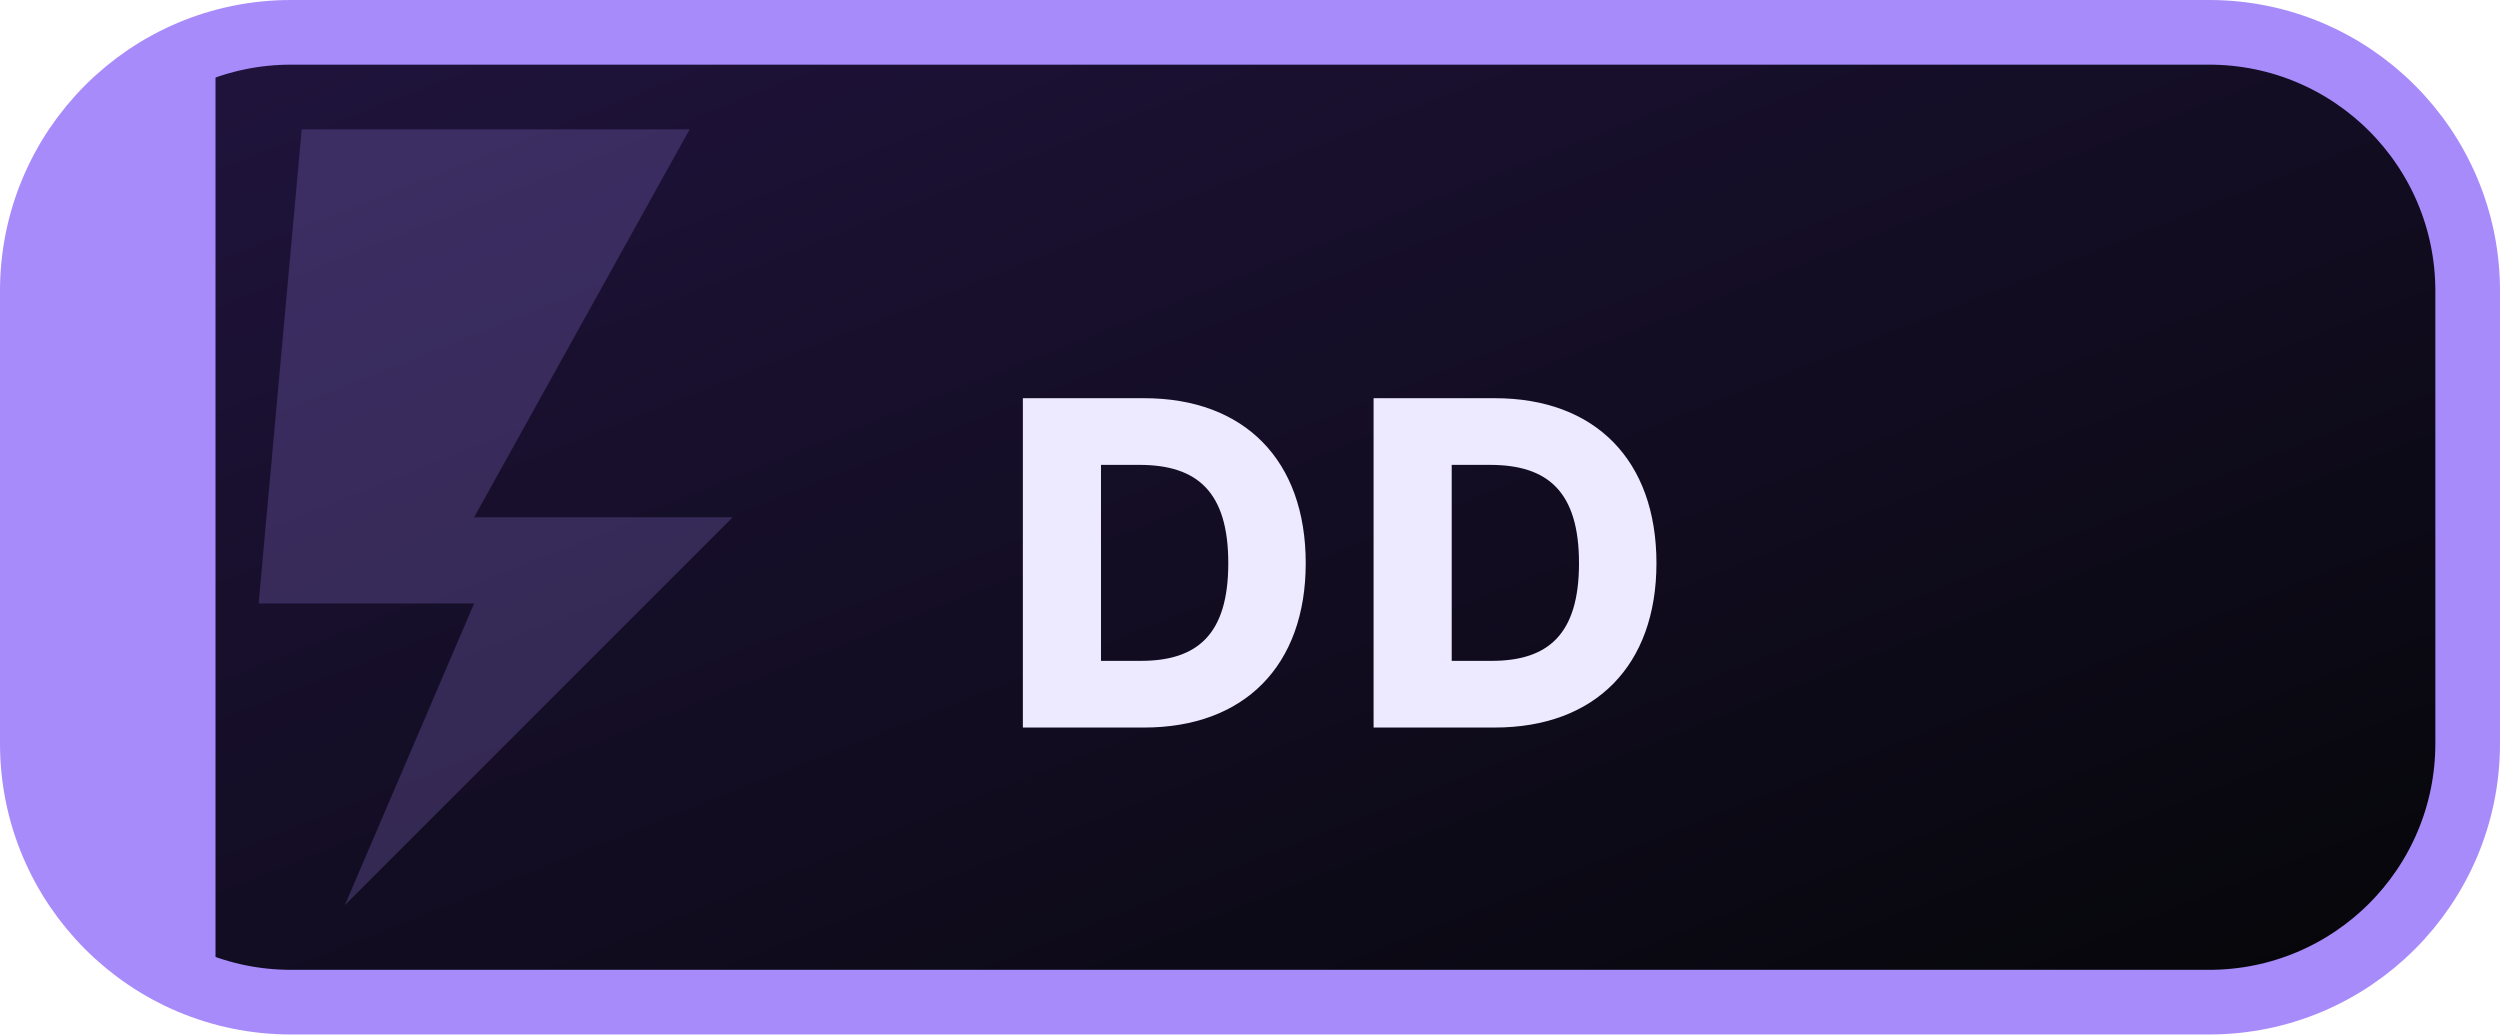
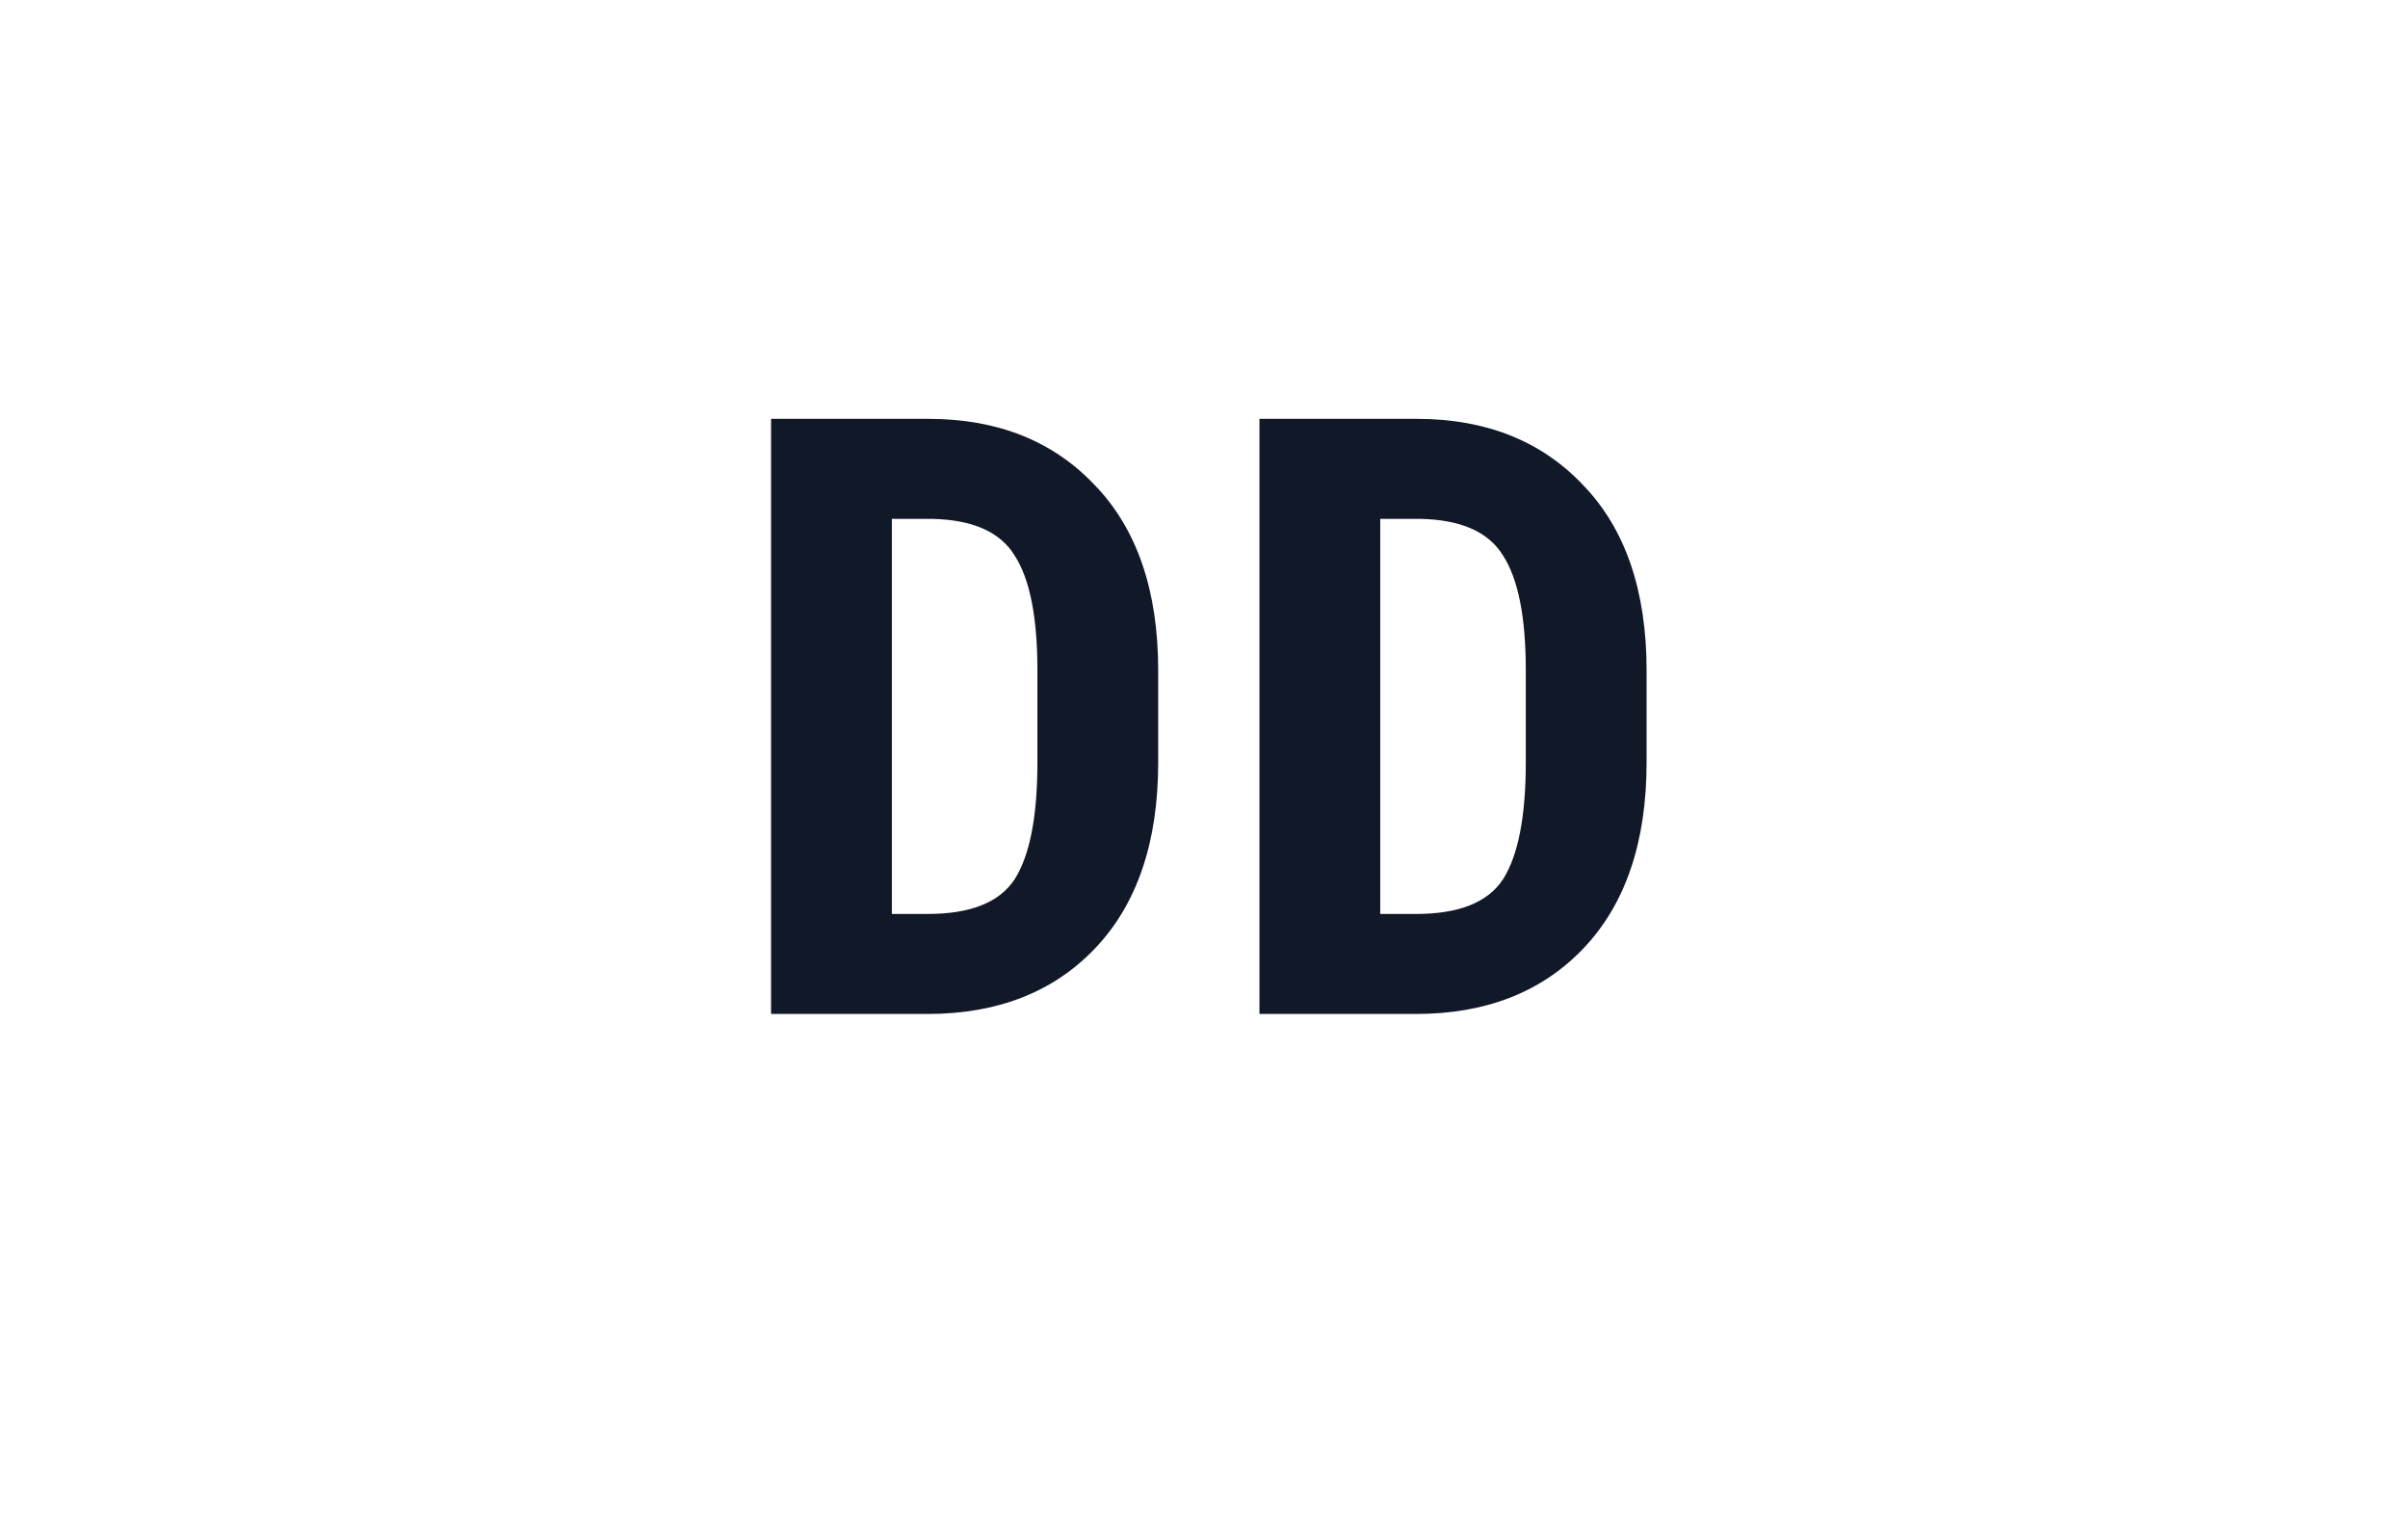
- <svg xmlns="http://www.w3.org/2000/svg" width="58" height="24" viewBox="0 0 58 24" role="img" aria-label="DD">
-   <defs>
-     <linearGradient id="grad-dd" x1="0" y1="0" x2="1" y2="1">
-       <stop offset="0" stop-color="#21143F" />
-       <stop offset="1" stop-color="#050608" />
-     </linearGradient>
-     <clipPath id="clip-dd">
-       <rect x="0.75" y="0.75" width="56.5" height="22.5" rx="6" />
-     </clipPath>
-   </defs>
-   <rect x="0.75" y="0.75" width="56.5" height="22.5" rx="6" fill="url(#grad-dd)" stroke="#A78BFA" stroke-width="1.5" />
-   <g clip-path="url(#clip-dd)">
-     <rect x="0" y="0" width="5" height="24" fill="#A78BFA" />
-     <path d="M7 3 L16 3 L11 12 L17 12 L8 21 L11 14 L6 14 Z" fill="#A78BFA" opacity="0.22" />
-   </g>
-   <text x="31" y="12.9" fill="#EDE9FE" text-anchor="middle" dominant-baseline="middle" font-family="Inter, Roboto, Arial, sans-serif" font-size="10.5" font-weight="800" letter-spacing=".55">DD</text>
+ <svg xmlns="http://www.w3.org/2000/svg" width="38" height="24" viewBox="0 0 38 24" role="img" aria-label="DD">
+   <text x="19" y="16" fill="#111827" text-anchor="middle" font-family="Roboto Condensed, Roboto, Arial, sans-serif" font-size="13.2" font-weight="900" letter-spacing=".25">DD</text>
</svg>
